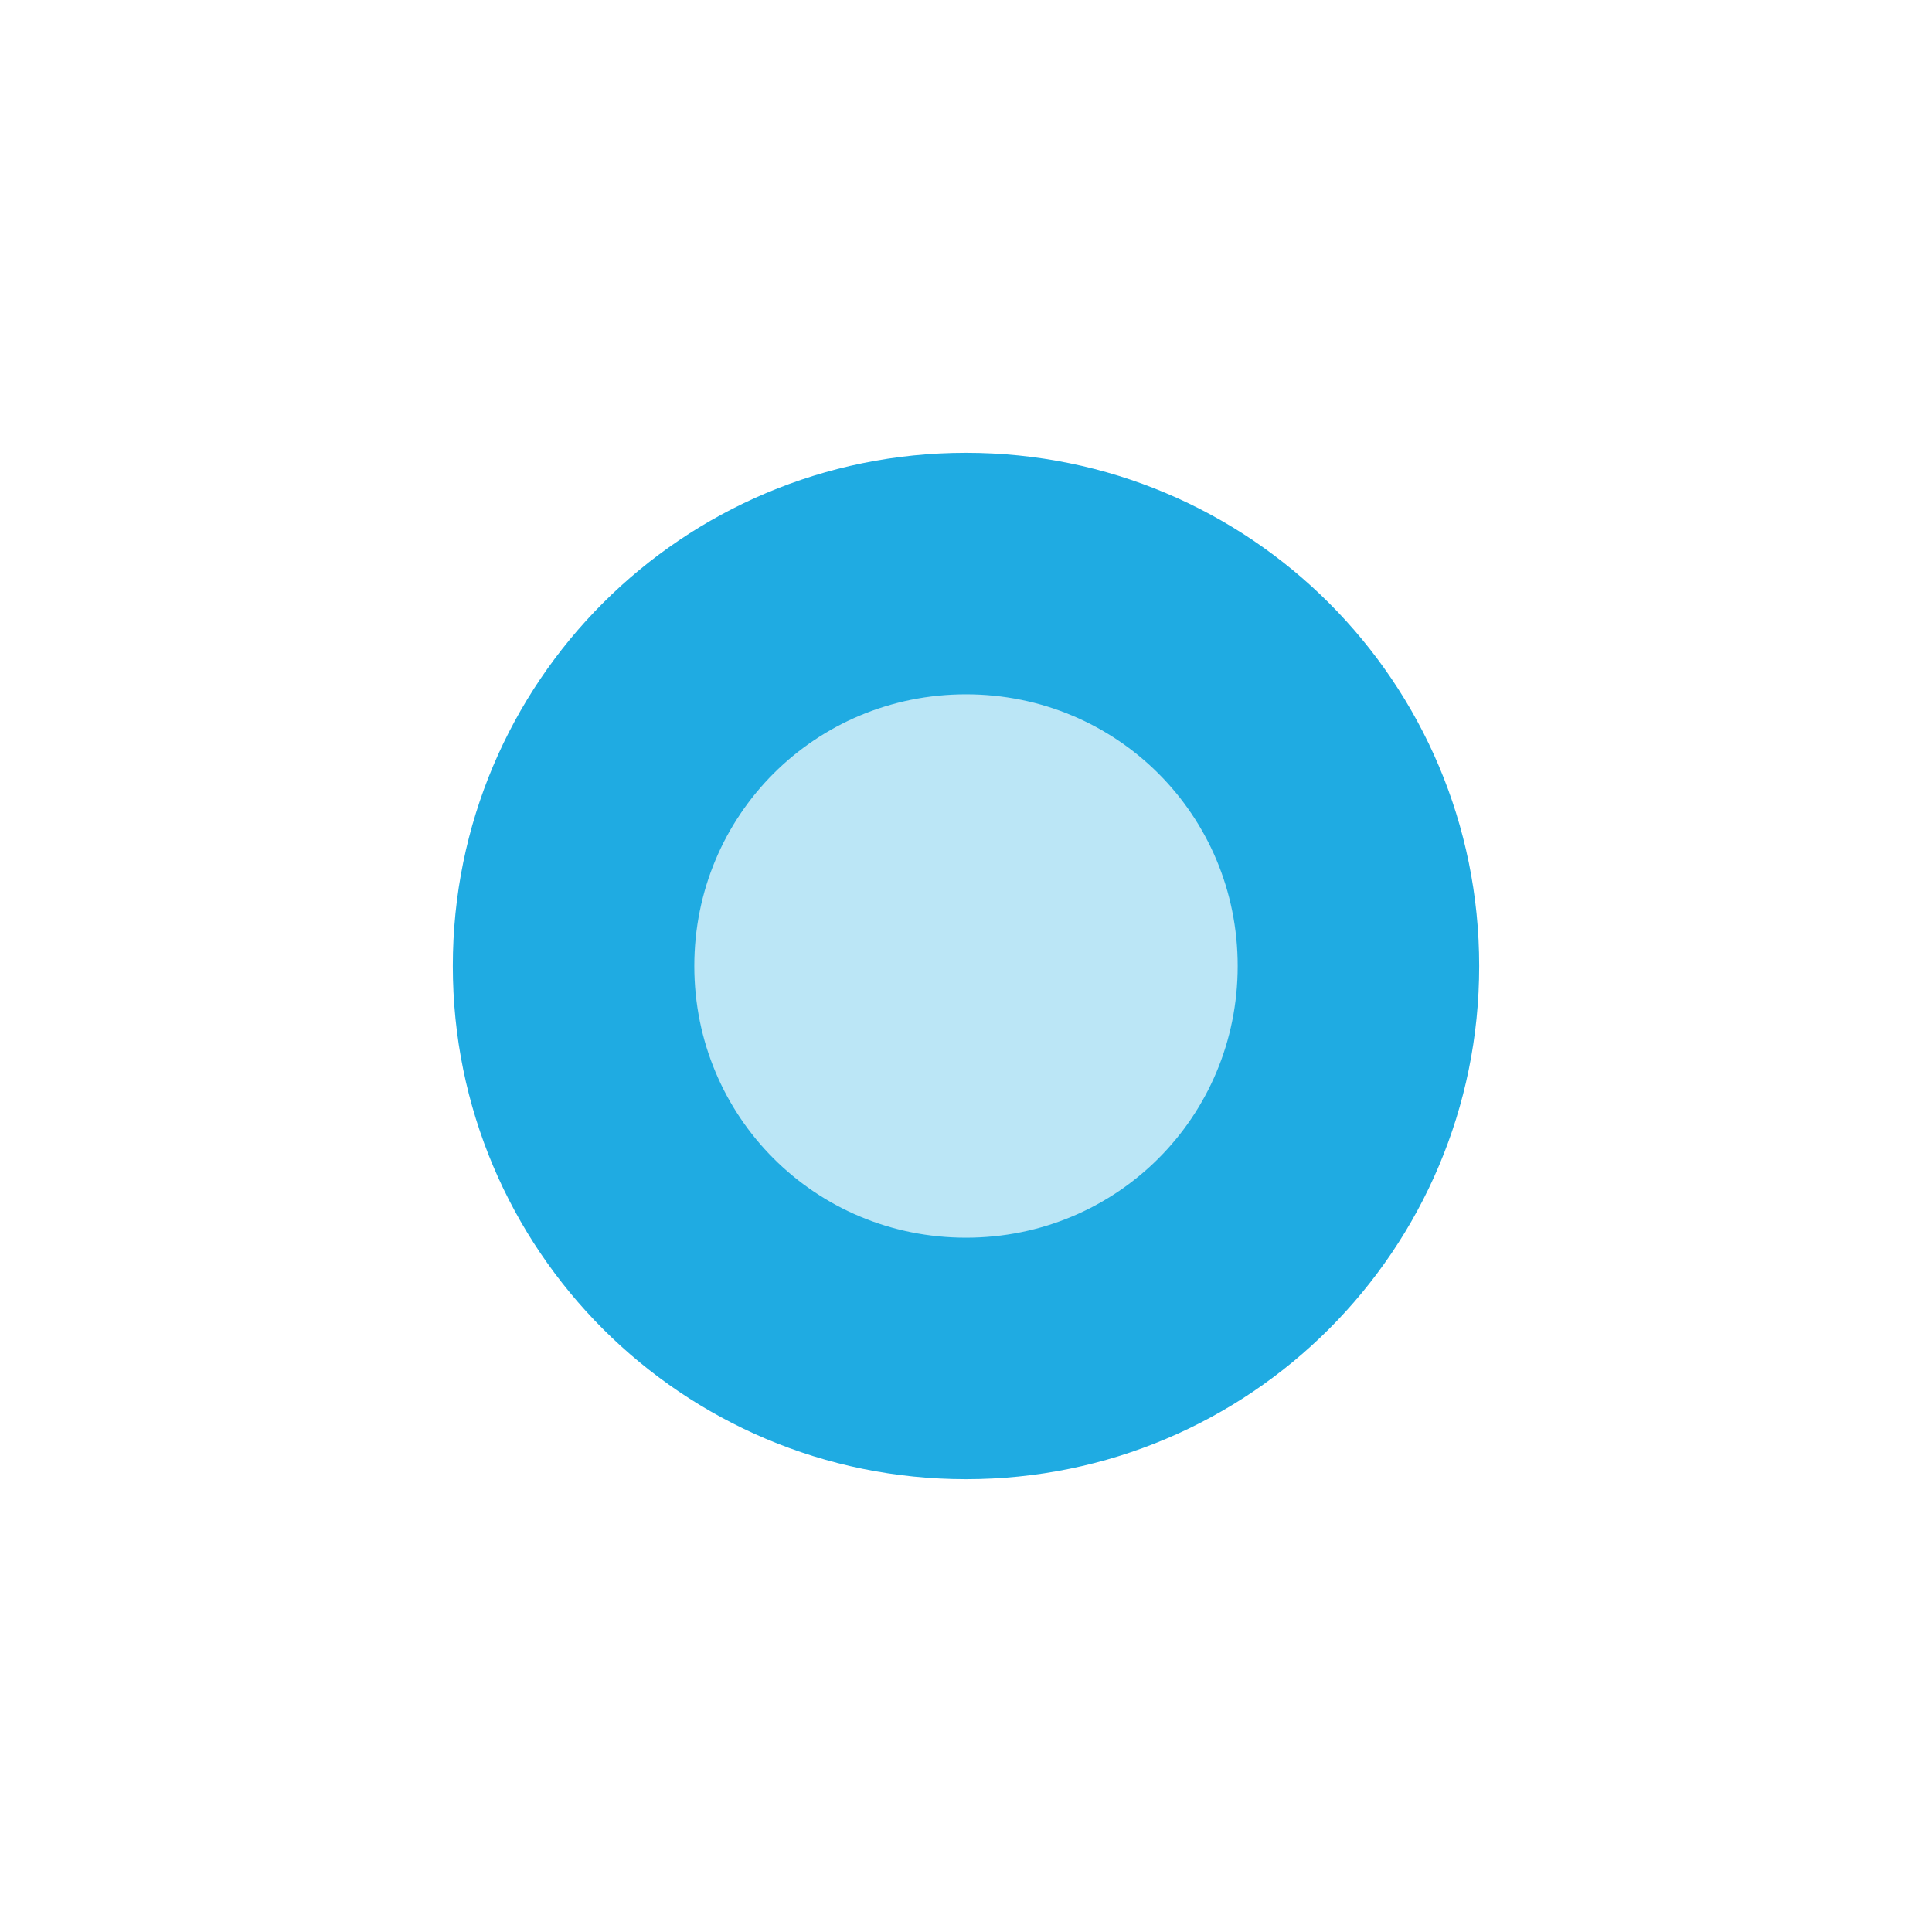
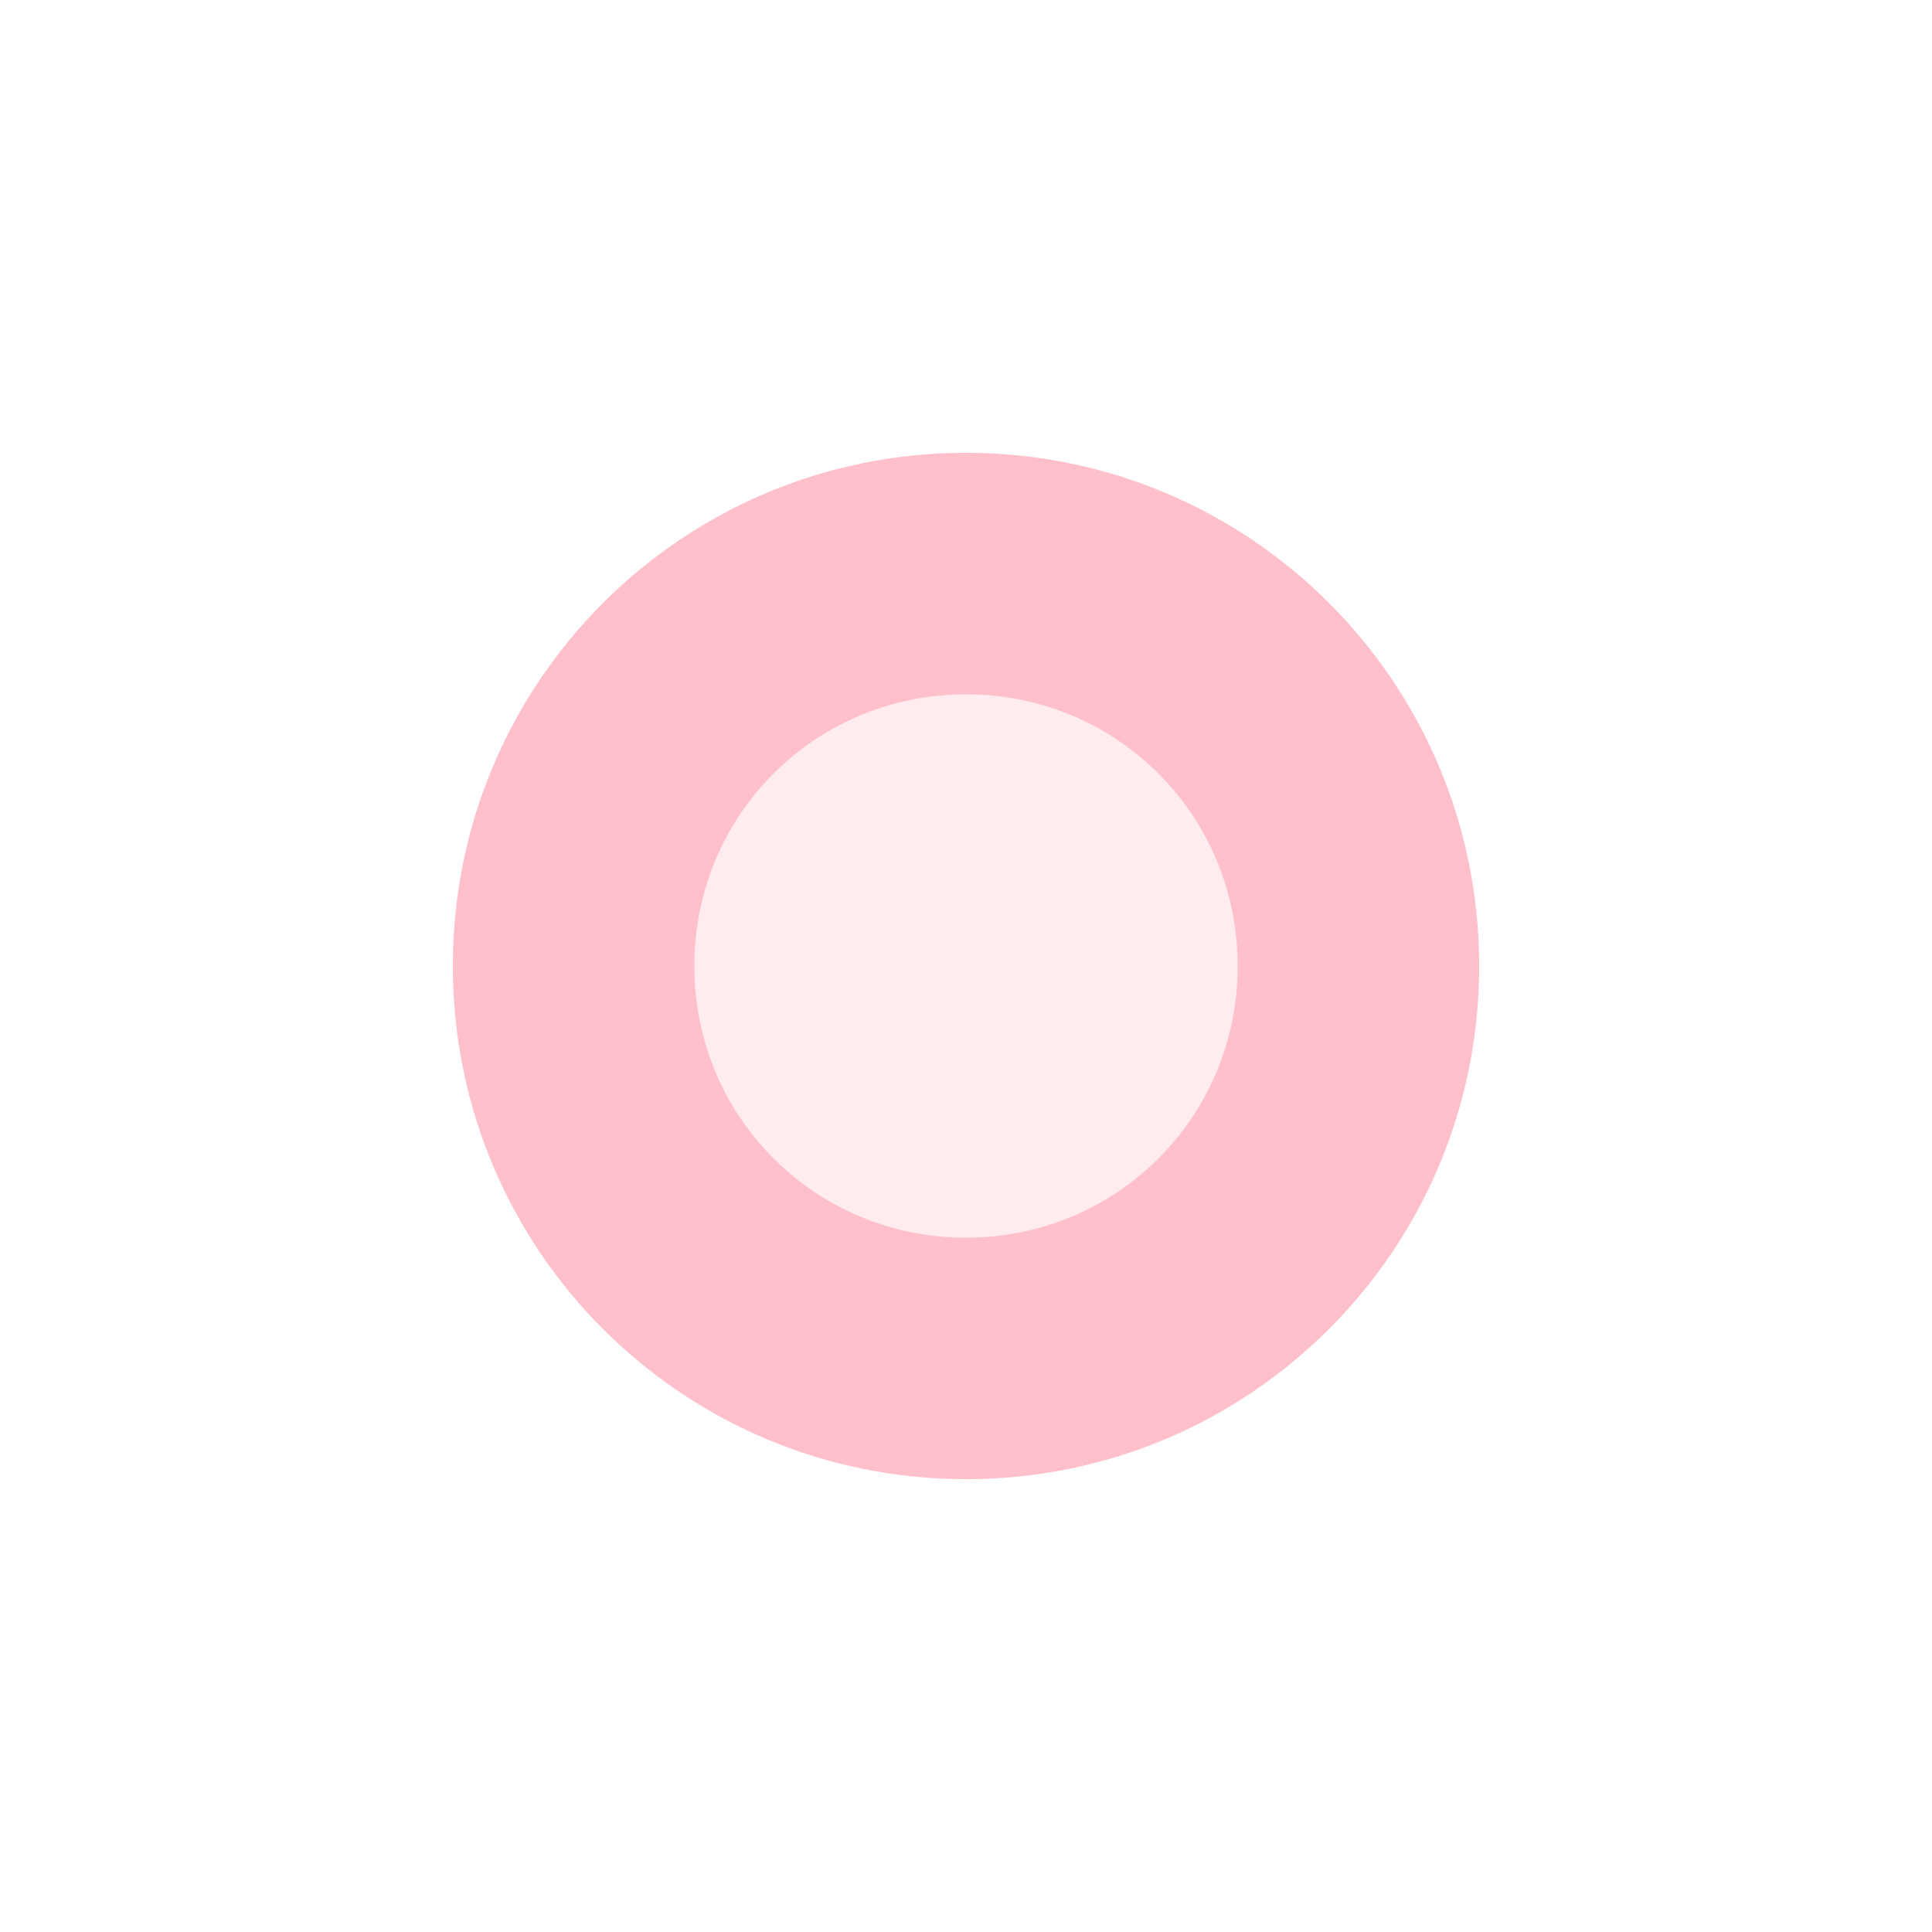
<svg xmlns="http://www.w3.org/2000/svg" version="1.1" id="Layer_1" x="0px" y="0px" viewBox="0 0 32 32" style="enable-background:new 0 0 32 32;" xml:space="preserve">
  <style type="text/css">
	.st0{opacity:0.302;}
- 	.st1{fill-rule:evenodd;clip-rule:evenodd;fill:#1FABE2;}
+ 	.st1{fill-rule:evenodd;clip-rule:evenodd;fill:#ffc0cb;}
</style>
  <g id="Ellipse_1" class="st0">
    <g>
      <circle class="st1" cx="16" cy="16" r="5.5" />
    </g>
  </g>
  <g id="Ellipse_1_copy">
    <g>
      <path class="st1" d="M16.5,8C11.8,8,8,11.8,8,16.5c0,4.7,3.8,8.5,8.5,8.5c4.7,0,8.5-3.8,8.5-8.5C25,11.8,21.2,8,16.5,8z M16.5,21    C14,21,12,19,12,16.5s2-4.5,4.5-4.5c2.5,0,4.5,2,4.5,4.5S19,21,16.5,21z" transform="translate(-0.5 -0.5)" />
    </g>
  </g>
</svg>
